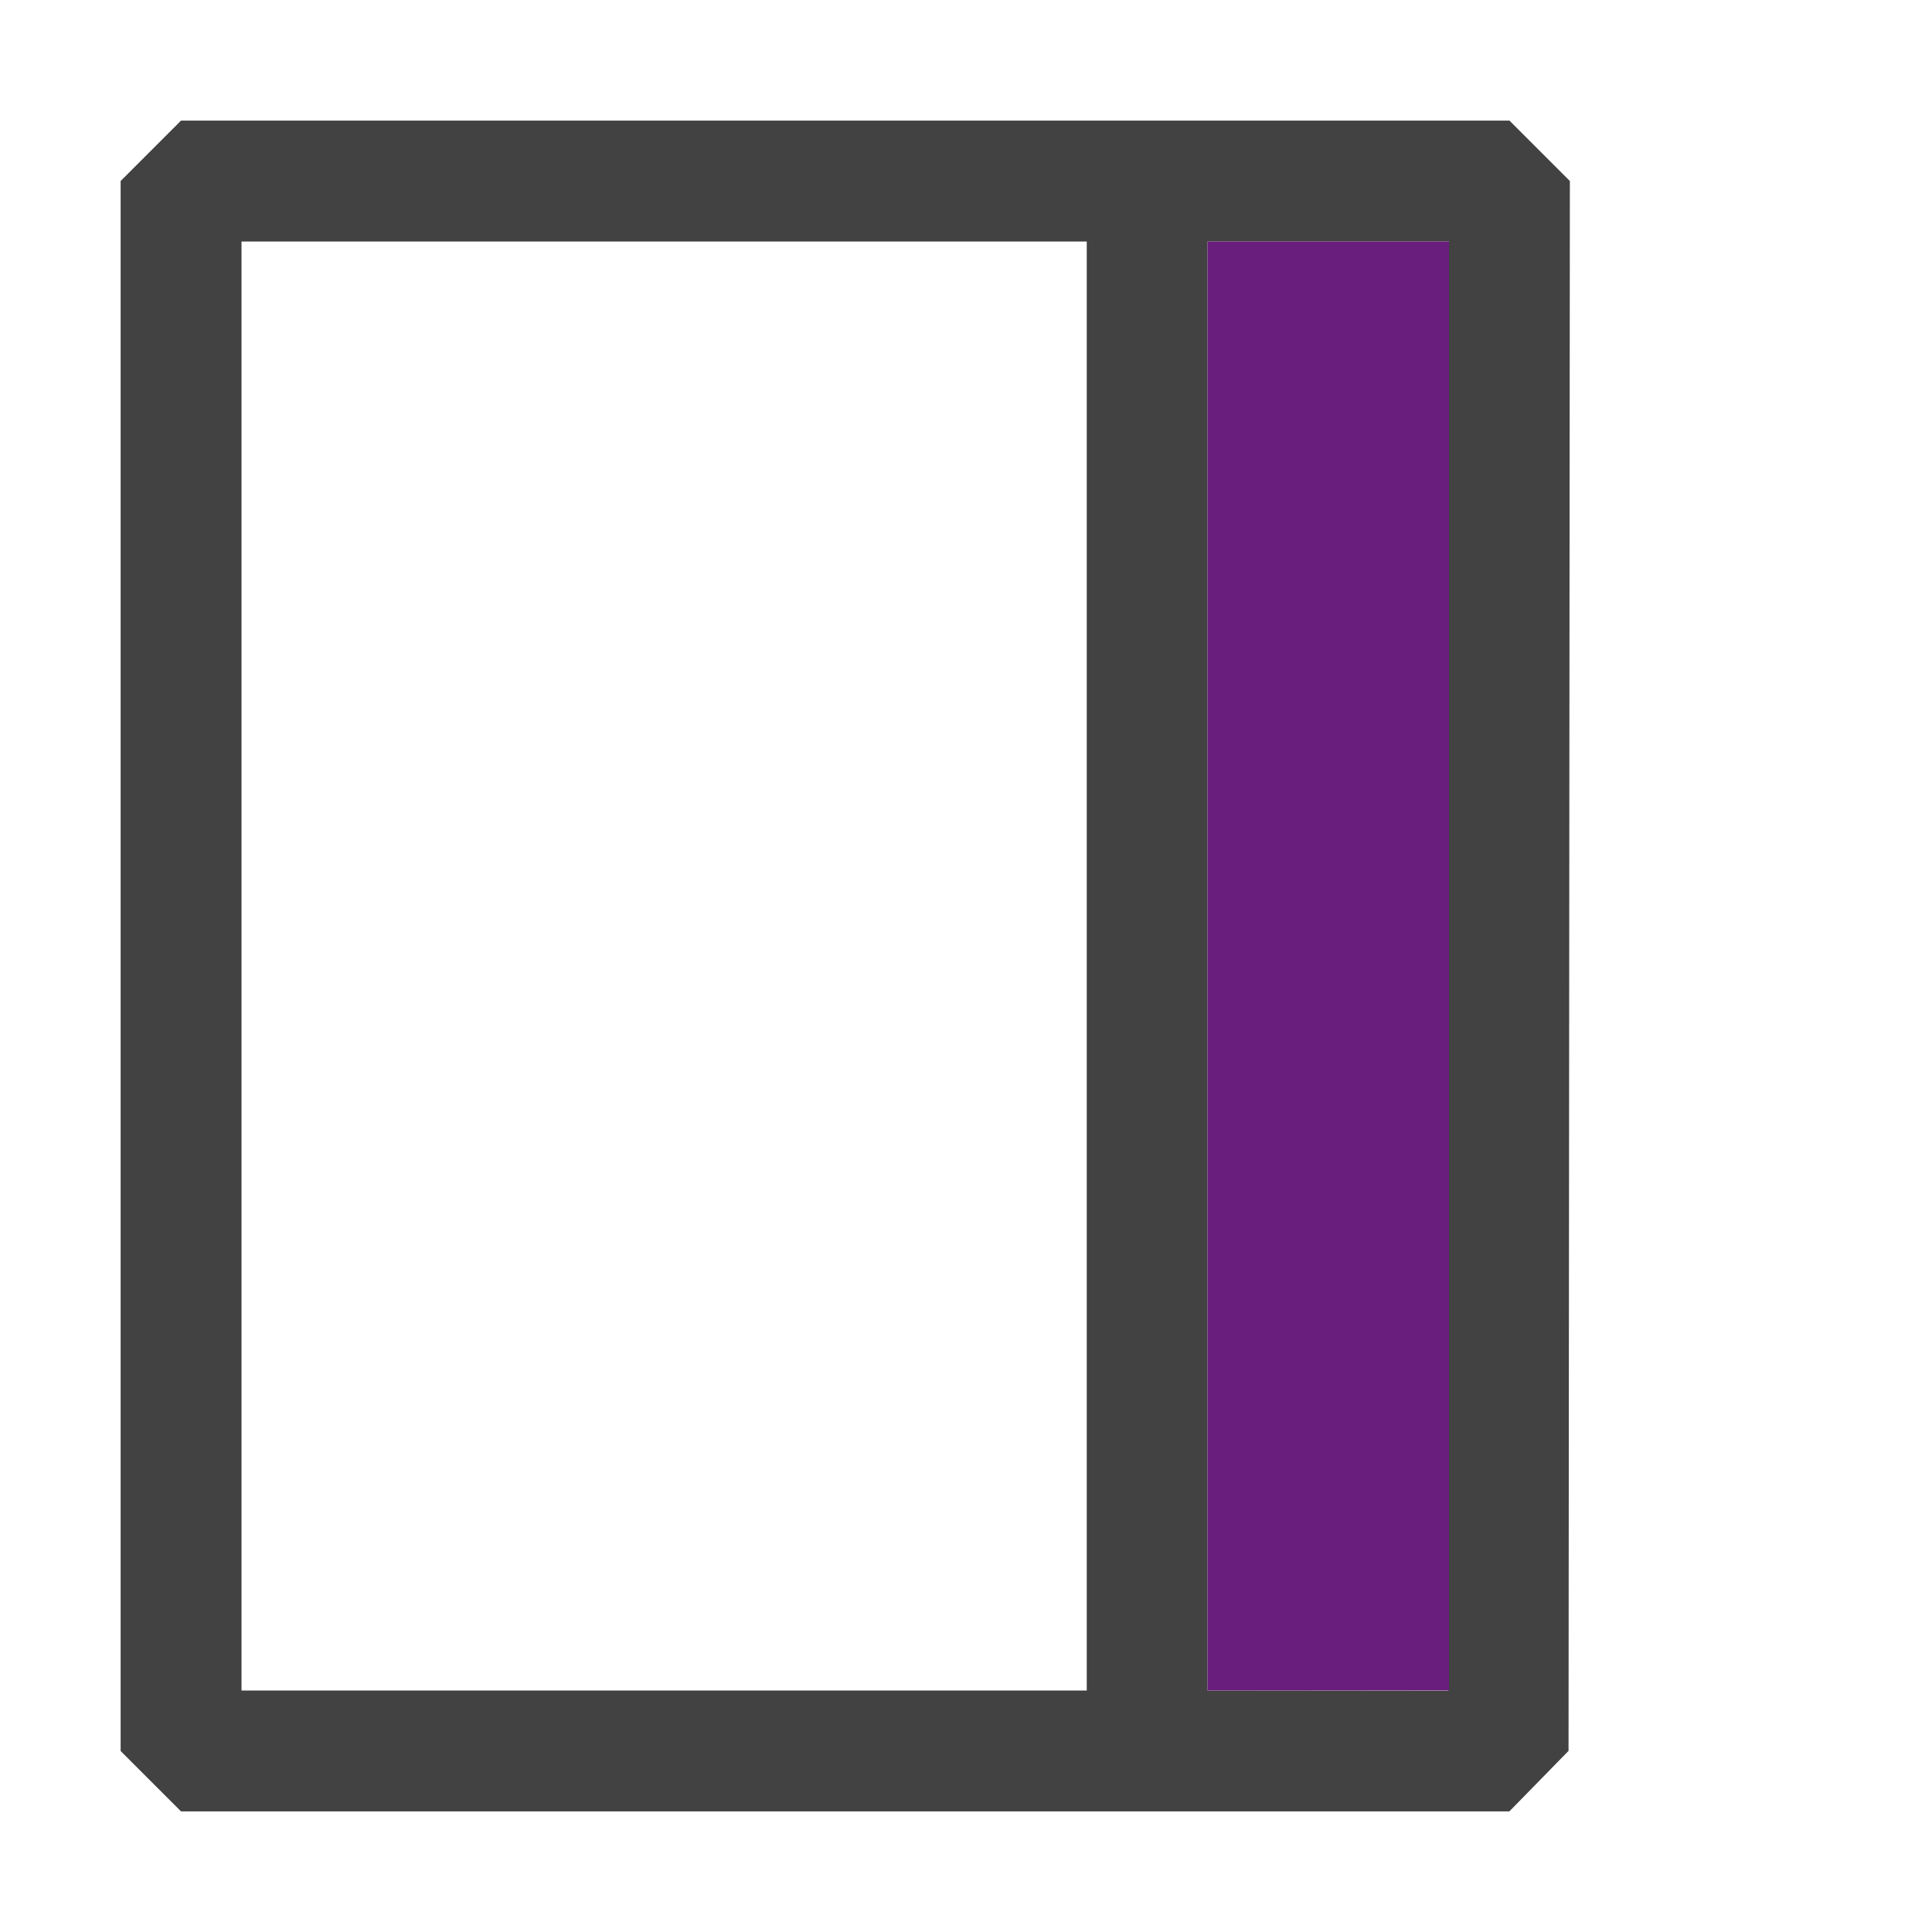
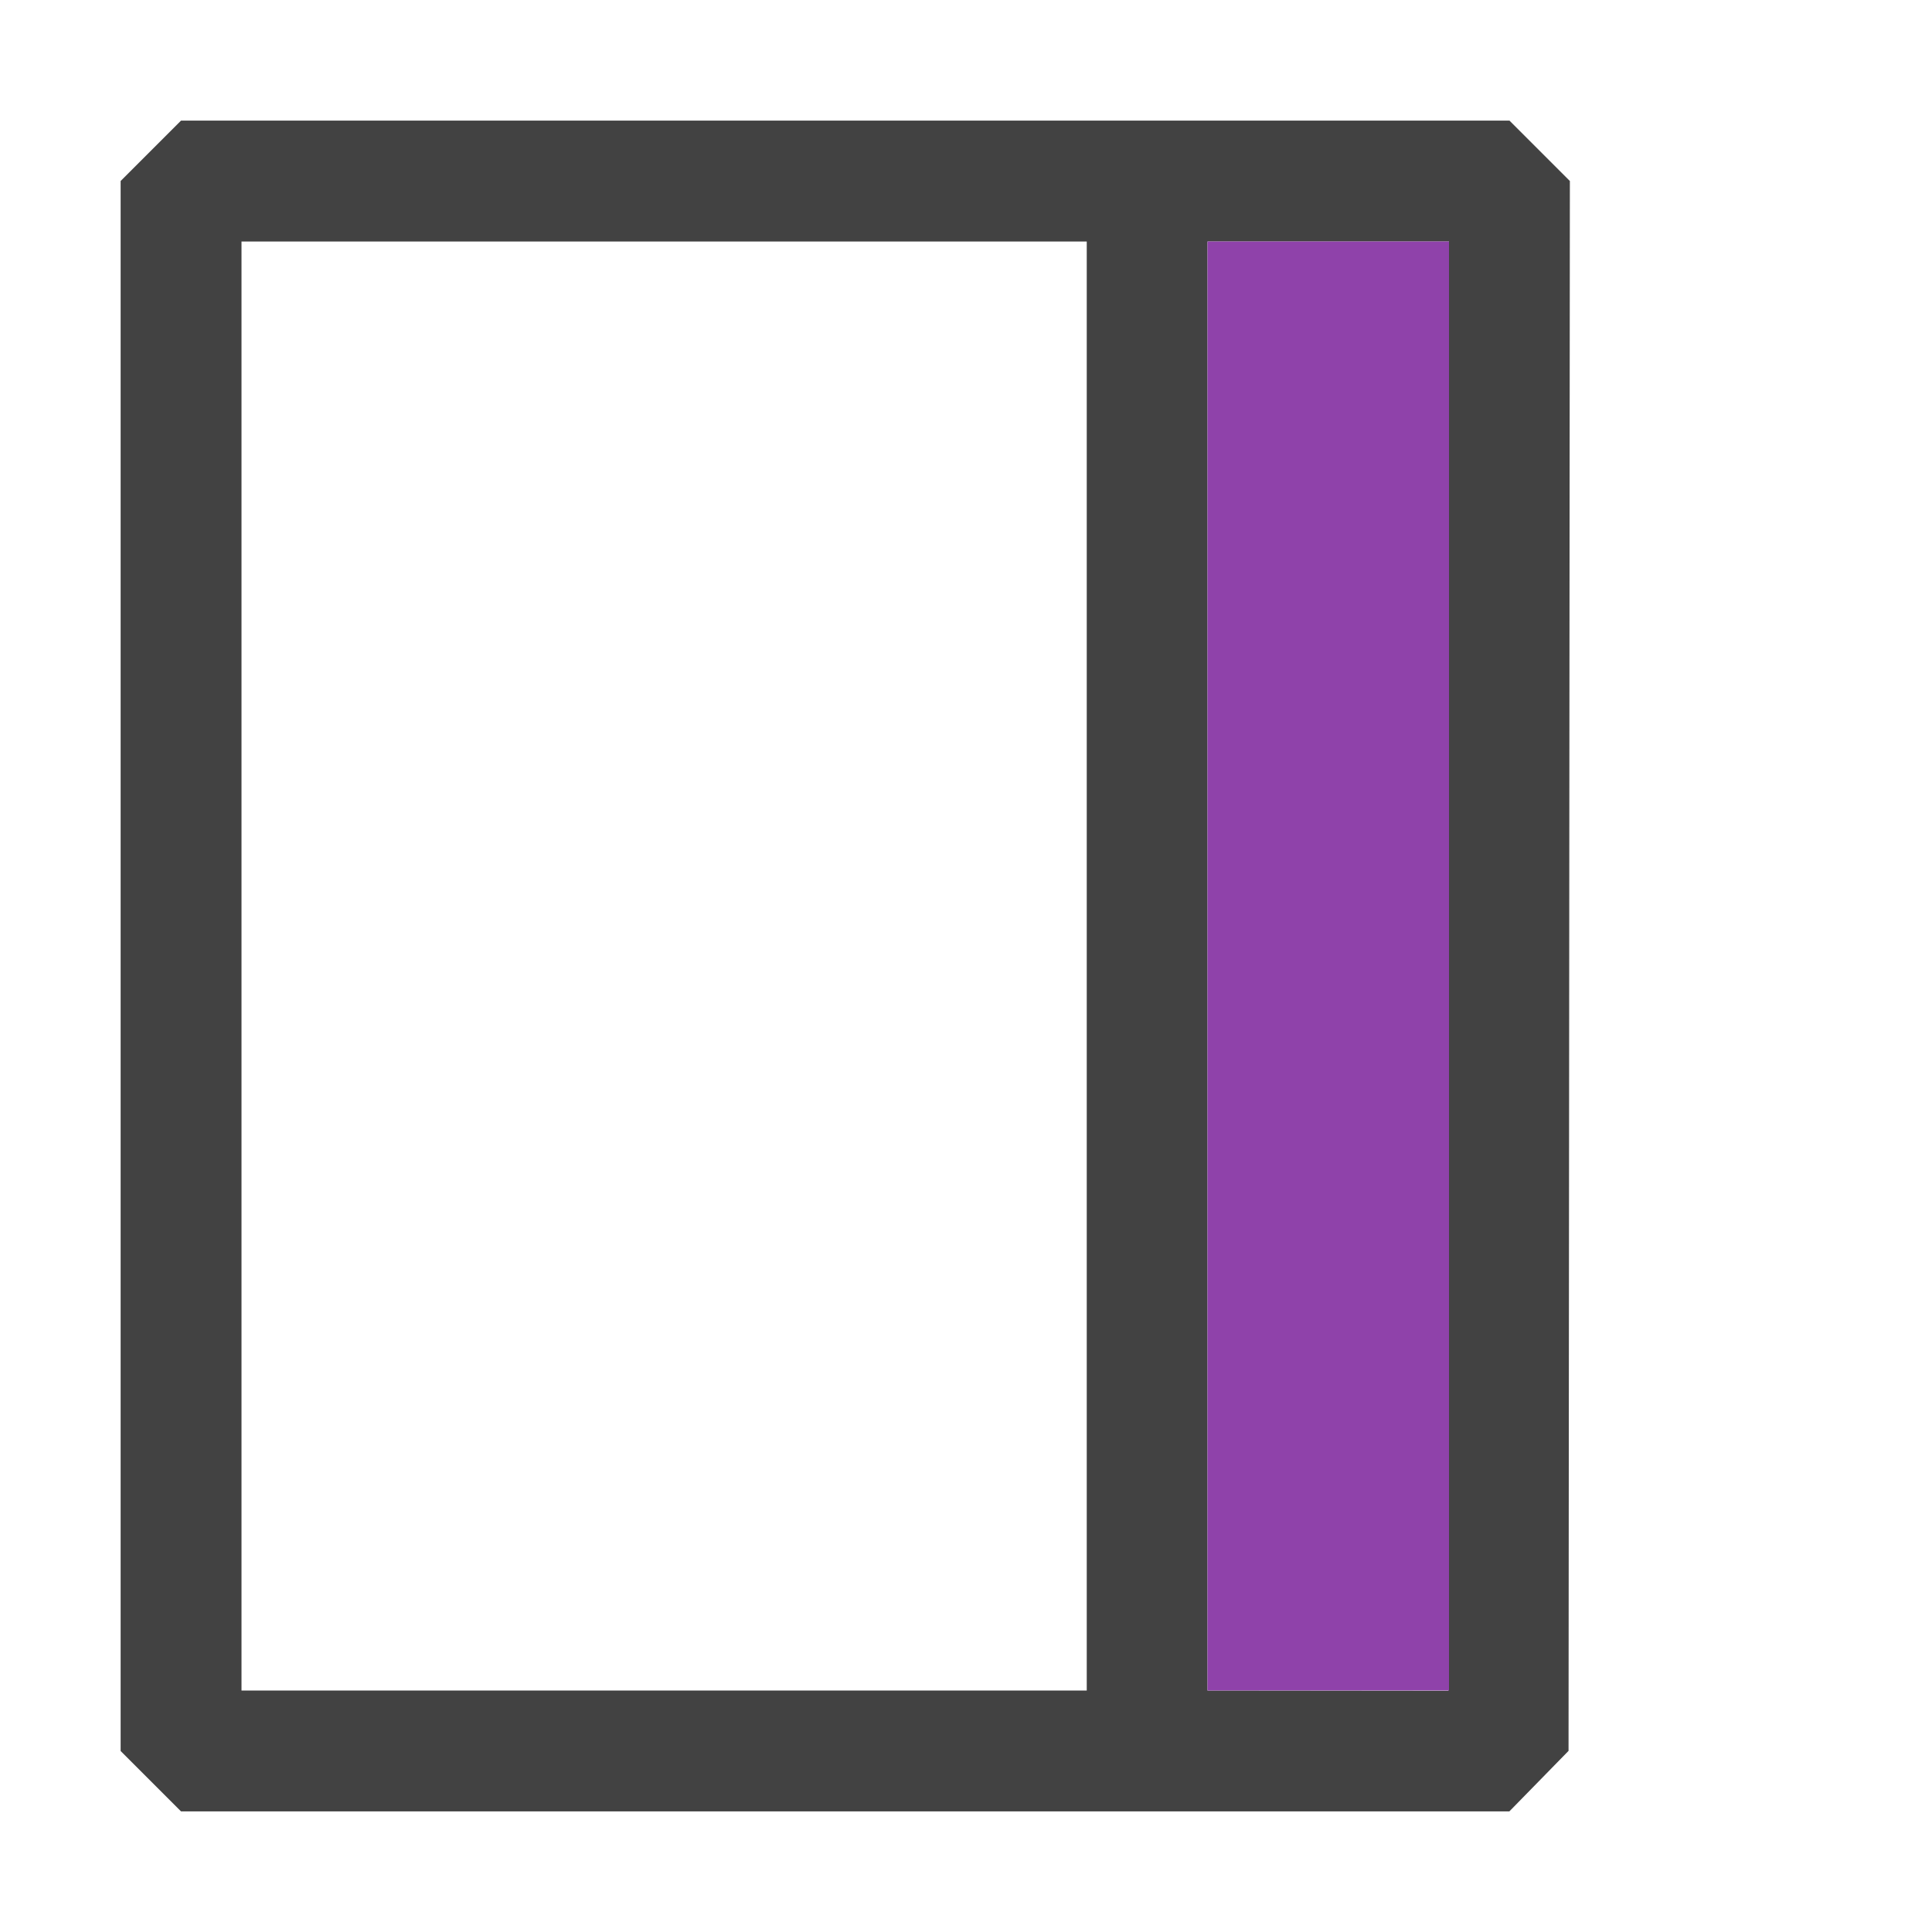
<svg xmlns="http://www.w3.org/2000/svg" width="16px" height="16px" viewBox="0 0 16 16" version="1.1" xml:space="preserve" style="fill-rule:evenodd;clip-rule:evenodd;stroke-linejoin:round;stroke-miterlimit:2;">
  <path d="M12.99,14.5L12.5,15.001L1.499,15.001L0.999,14.501L0.999,1.499L1.499,0.999L12.501,0.999L13.001,1.499L12.99,14.5ZM11.995,14.002L12,2L10,2L10,14L11.995,14.002C11.995,14.002 12,14 12,14L11.995,14.002ZM9,14L9,2L2,2L2,14L9,14Z" style="fill:rgb(66,66,66);" />
-   <rect x="10" y="2" width="2" height="12" style="fill:rgb(105,29,124);" />
+   <rect x="10" y="2" width="2" height="12" style="fill:rgb(143,66,170);" />
</svg>
